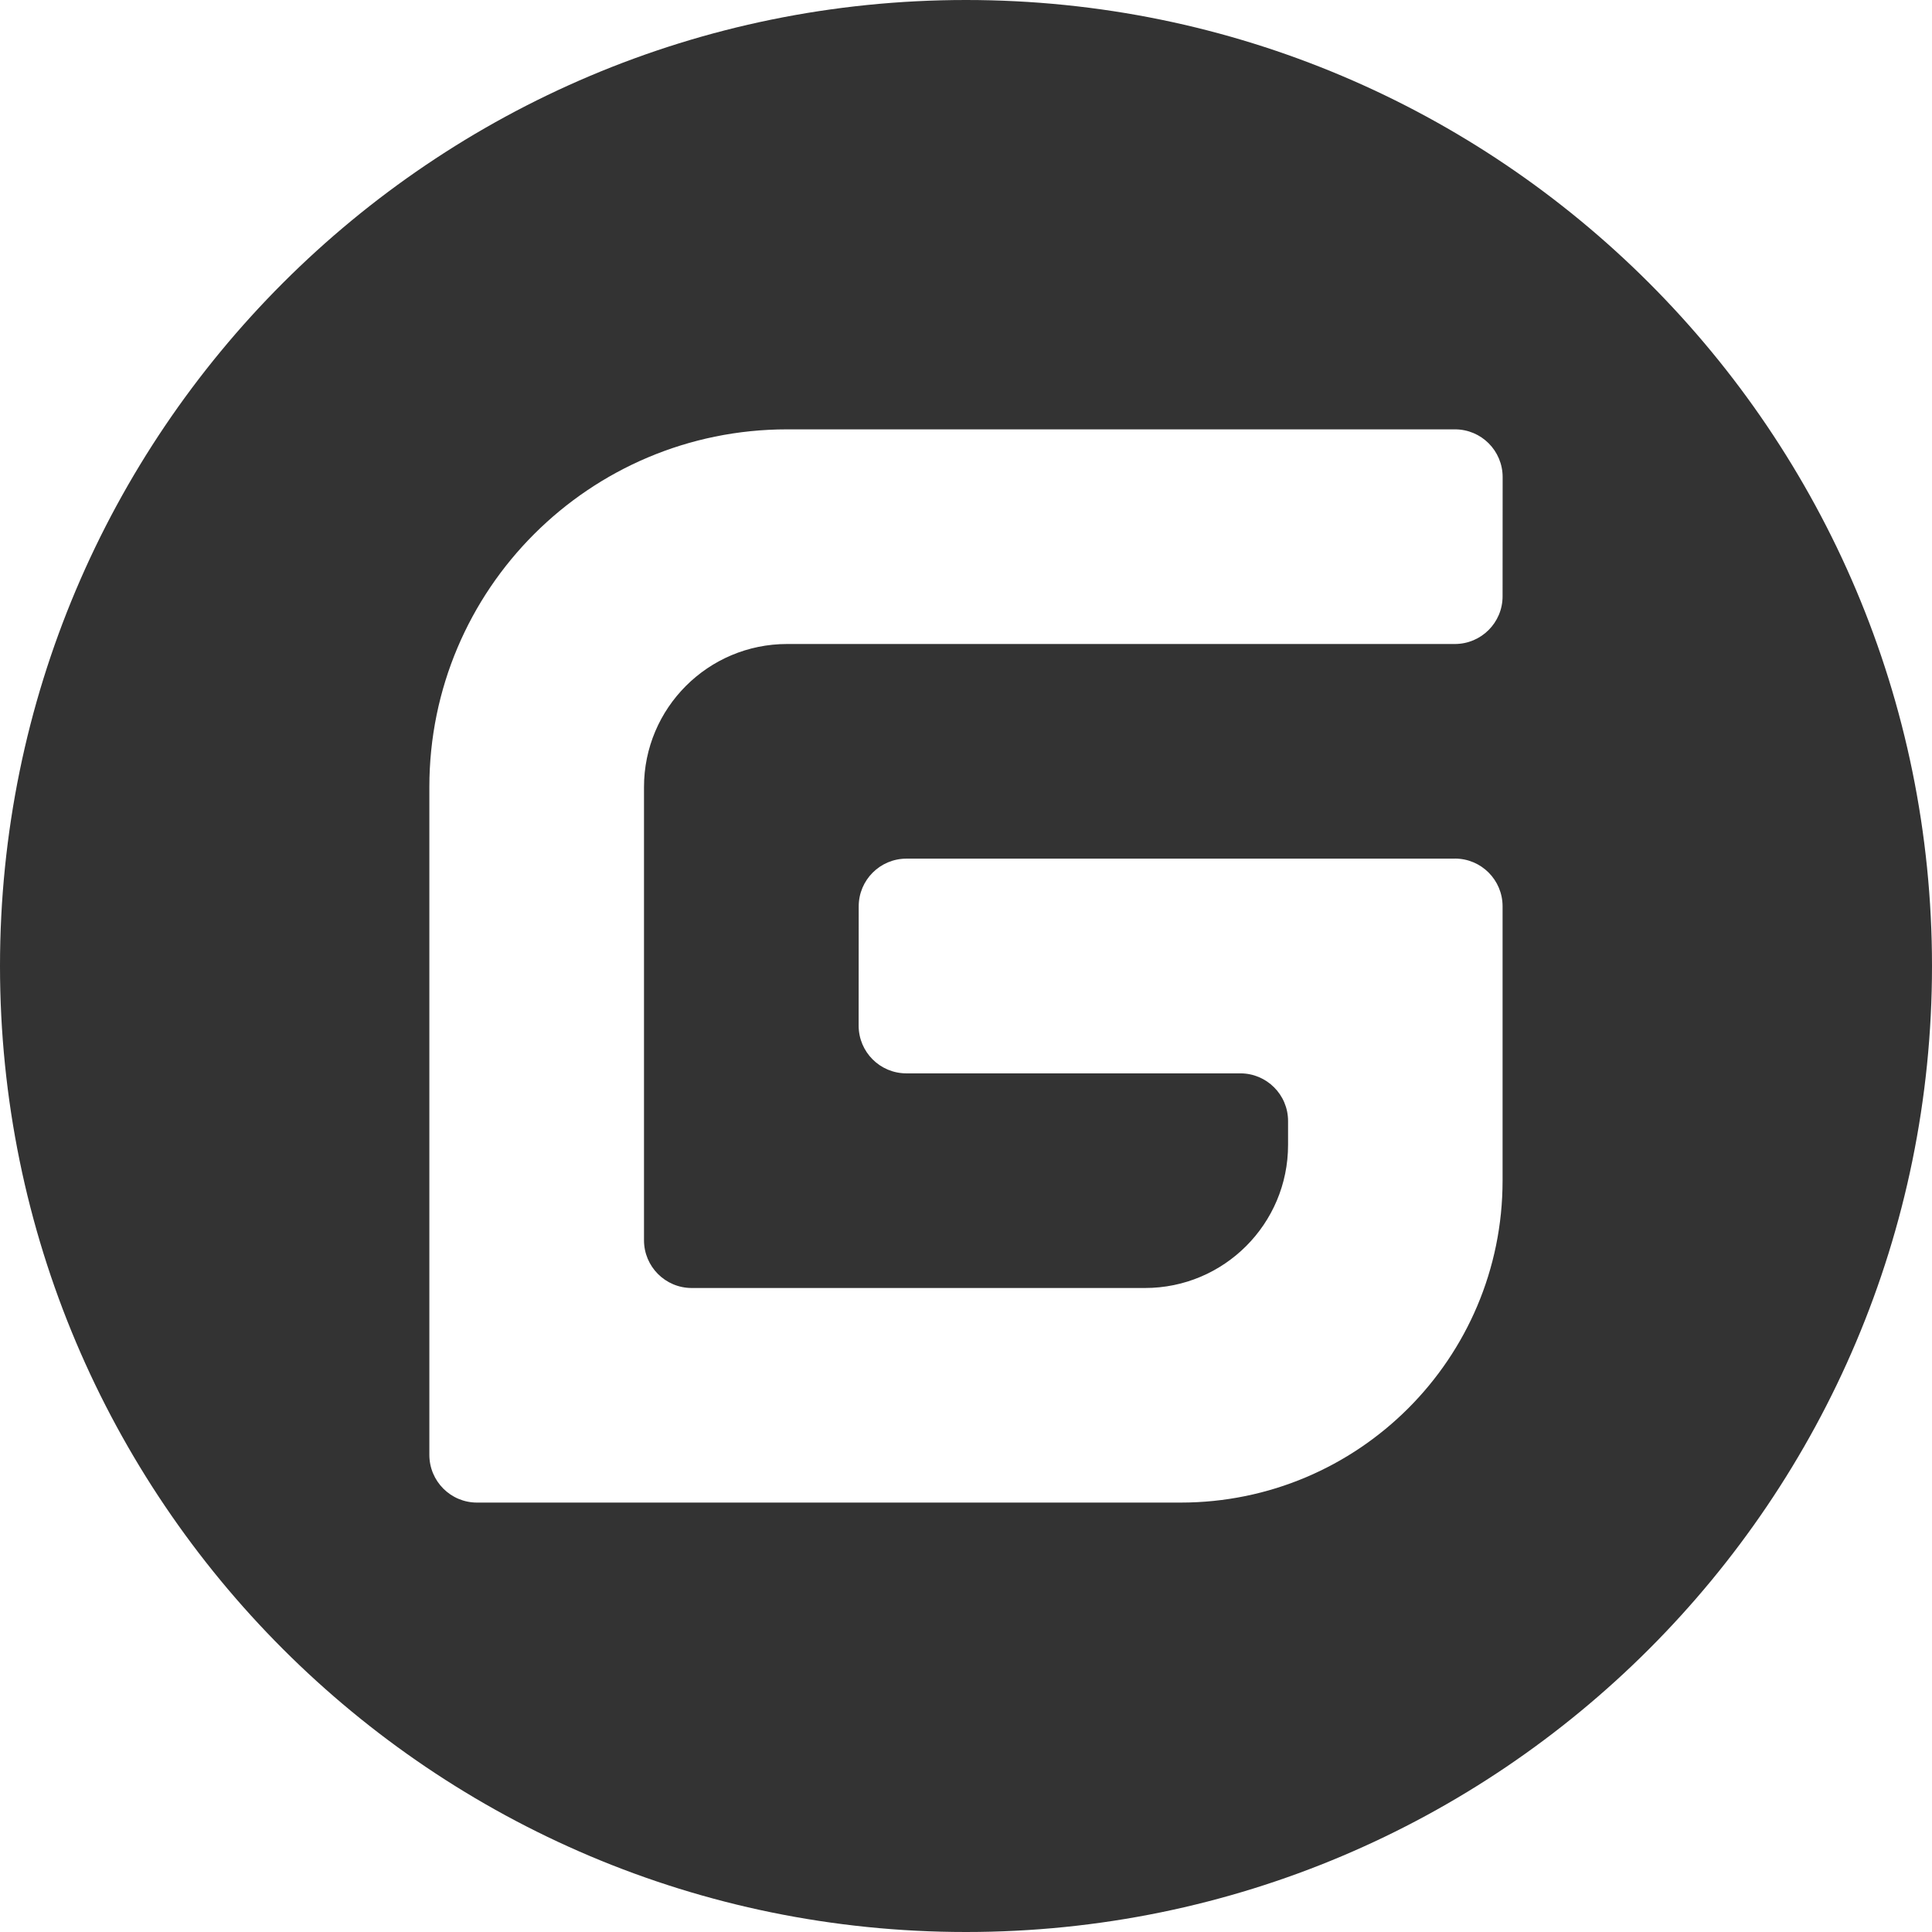
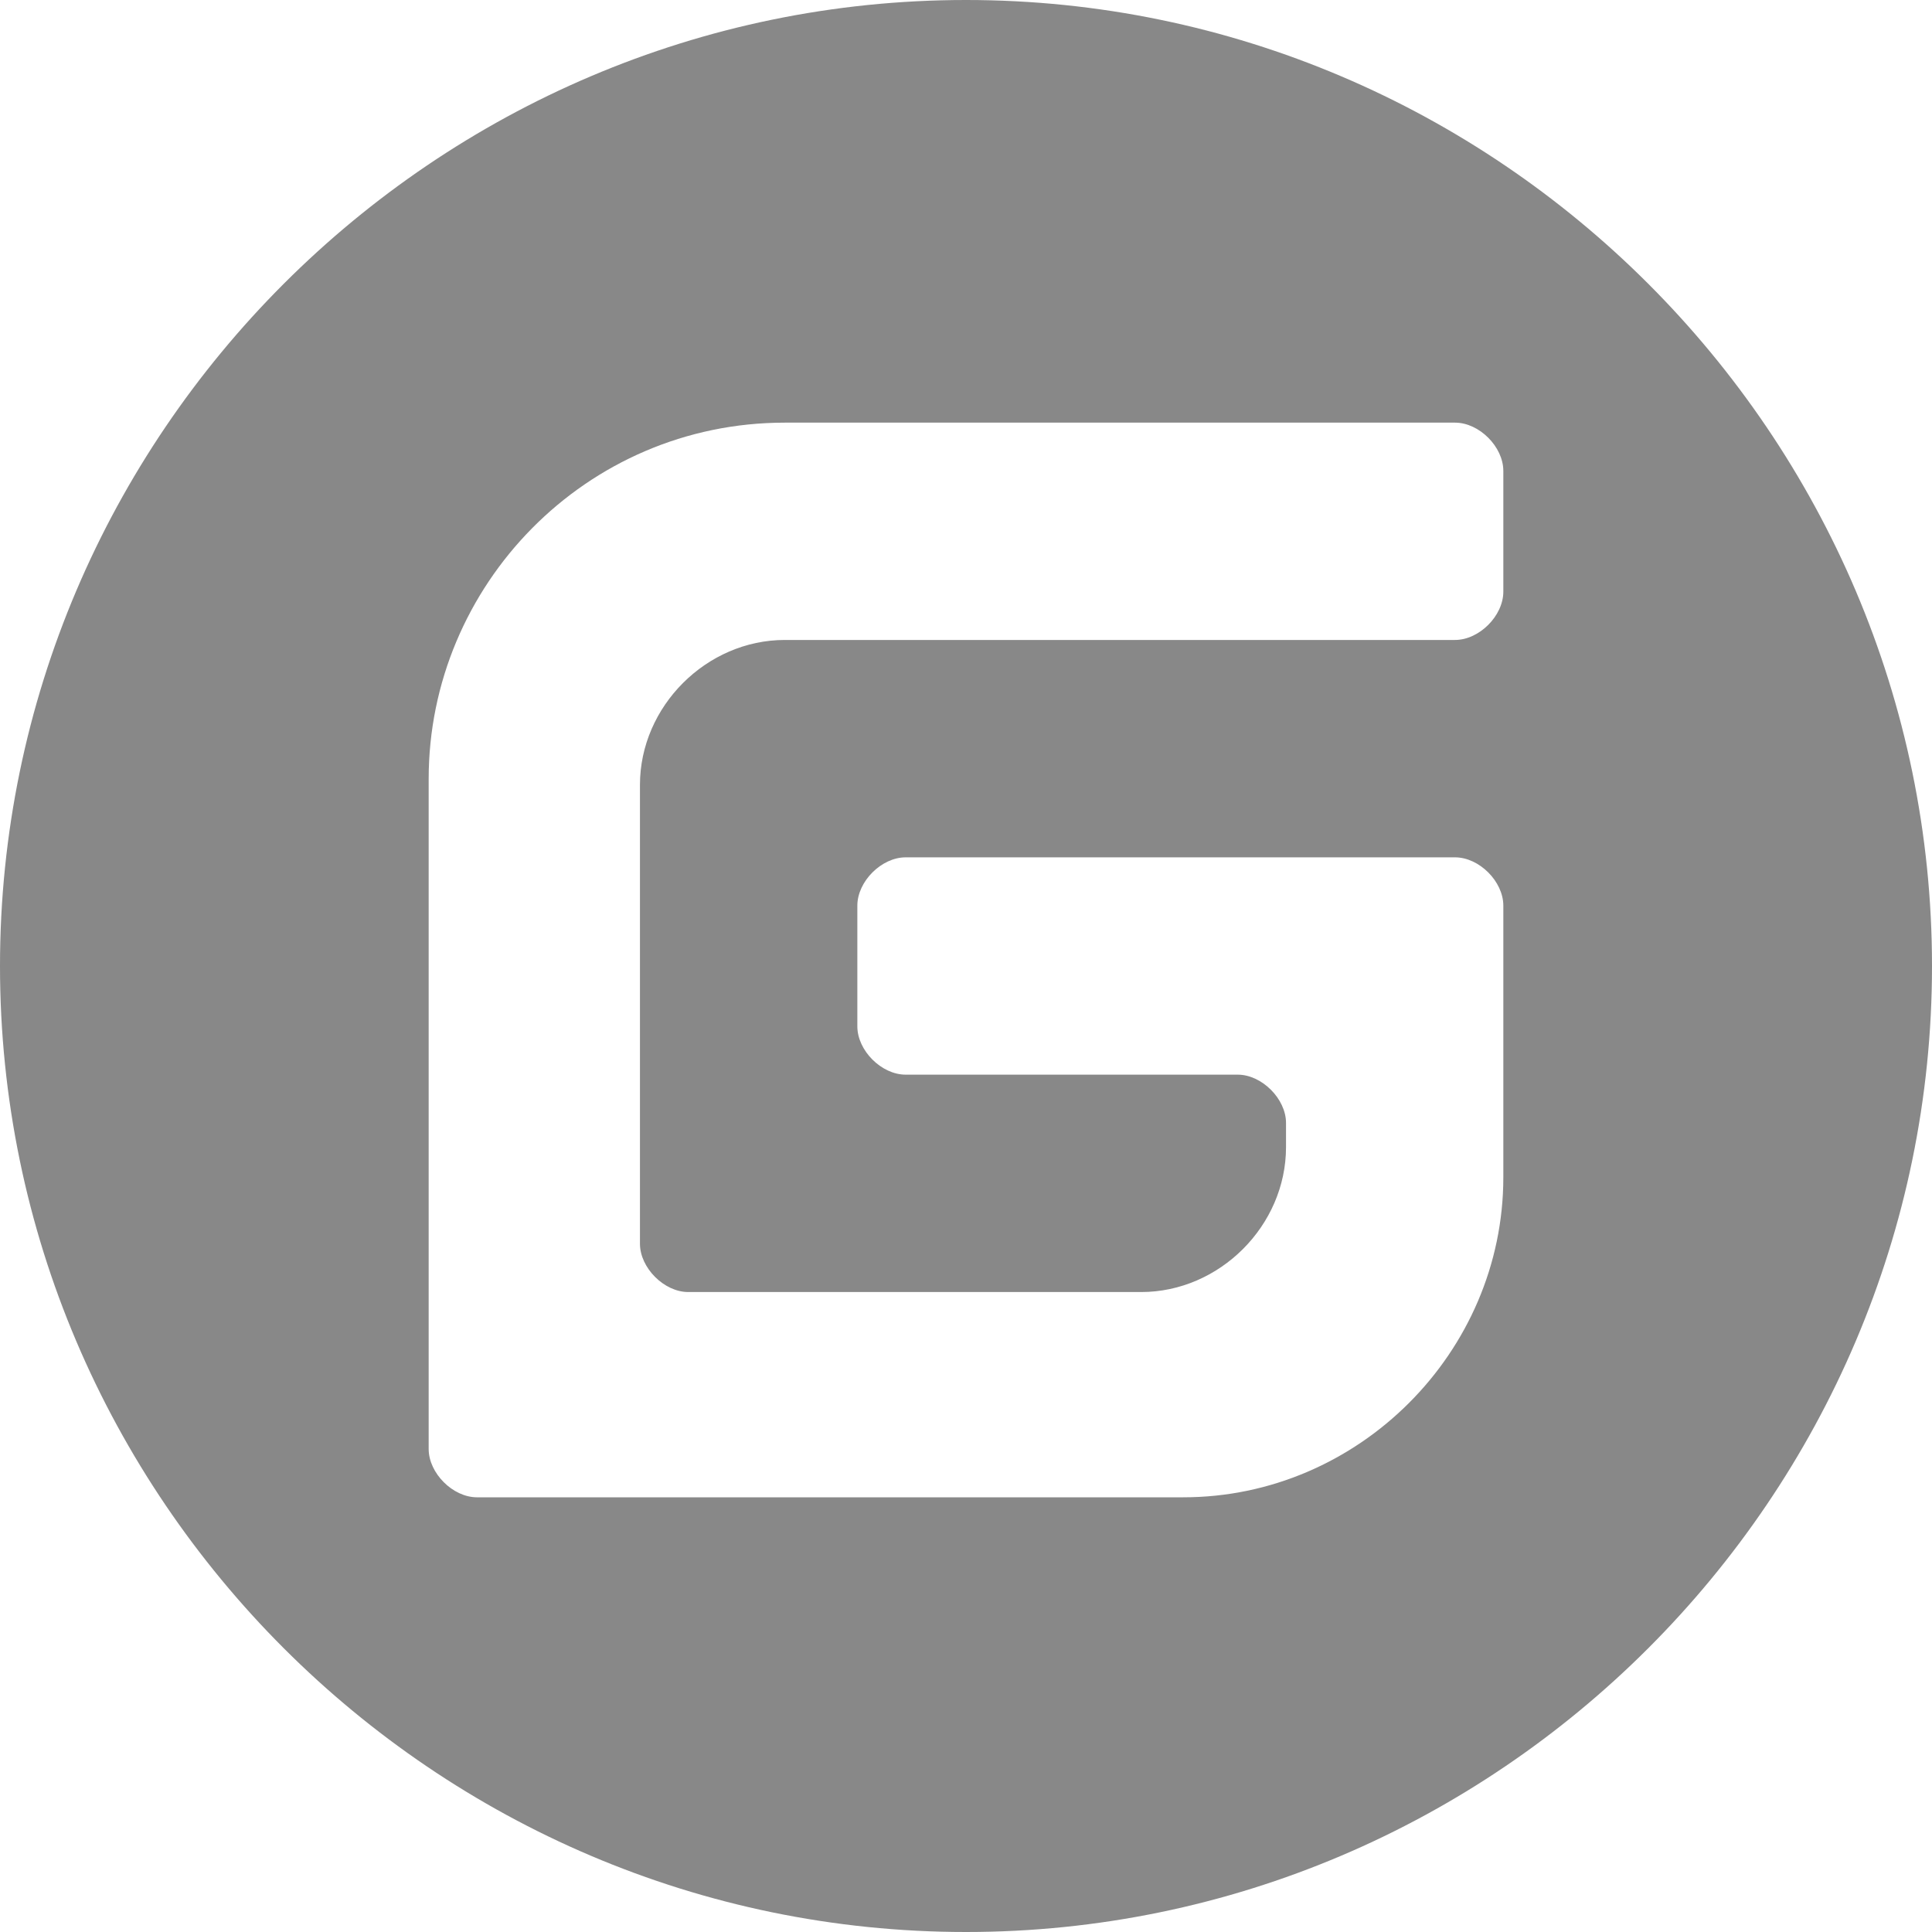
- <svg xmlns="http://www.w3.org/2000/svg" width="30px" height="30px" viewBox="0 0 30 30" version="1.1">
+ <svg xmlns="http://www.w3.org/2000/svg" width="25px" height="25px" viewBox="0 0 25 25" version="1.1">
  <g id="页面-1" stroke="none" stroke-width="1" fill="none" fill-rule="evenodd">
-     <g id="首页-软件演示" transform="translate(-871, -396)" fill="#333333" fill-rule="nonzero">
-       <g id="gitee2" transform="translate(871, 396)">
-         <path d="M15,30 C6.716,30 0,23.284 0,15 C0,6.716 6.716,0 15,0 C23.284,0 30,6.716 30,15 C30,23.284 23.284,30 15,30 Z M22.593,13.333 L14.075,13.333 C13.666,13.333 13.334,13.665 13.334,14.074 L13.333,15.926 C13.333,16.335 13.664,16.667 14.074,16.667 L19.26,16.667 C19.669,16.667 20.001,16.998 20.001,17.407 L20.001,17.778 C20.001,19.005 19.006,20 17.779,20 L10.741,20 C10.332,20 10,19.668 10,19.259 L10,12.222 C10,10.995 10.995,10 12.222,10 L22.591,10 C23,10 23.332,9.669 23.332,9.26 L23.333,7.408 C23.333,6.999 23.002,6.667 22.593,6.667 L12.222,6.667 C9.154,6.667 6.667,9.153 6.667,12.221 L6.667,22.591 C6.667,23 6.998,23.332 7.407,23.332 L18.333,23.332 C21.094,23.332 23.332,21.093 23.332,18.332 L23.332,14.073 C23.332,13.664 23.001,13.332 22.592,13.332 L22.593,13.333 Z" id="形状" />
+     <g id="首页" transform="translate(-1448, -3476)" fill="#888888" fill-rule="nonzero">
+       <g id="gitee-fill-round" transform="translate(1448, 3476)">
+         <path d="M12.5,25 C5.625,25 0,19.375 0,12.5 C0,5.625 5.625,0 12.5,0 C19.375,0 25,5.625 25,12.5 C25,19.375 19.375,25 12.5,25 Z M18.828,11.094 L11.719,11.094 C11.406,11.094 11.094,11.406 11.094,11.719 L11.094,13.281 C11.094,13.594 11.406,13.906 11.719,13.906 L16.016,13.906 C16.328,13.906 16.641,14.219 16.641,14.531 L16.641,14.844 C16.641,15.859 15.781,16.719 14.766,16.719 L8.906,16.719 C8.594,16.719 8.281,16.406 8.281,16.094 L8.281,10.156 C8.281,9.141 9.141,8.281 10.156,8.281 L18.828,8.281 C19.141,8.281 19.453,7.969 19.453,7.656 L19.453,6.094 C19.453,5.781 19.141,5.469 18.828,5.469 L10.156,5.469 C7.578,5.469 5.547,7.578 5.547,10.078 L5.547,18.75 C5.547,19.062 5.859,19.375 6.172,19.375 L15.312,19.375 C17.578,19.375 19.453,17.5 19.453,15.234 L19.453,11.719 C19.453,11.406 19.141,11.094 18.828,11.094 Z" id="形状" />
      </g>
    </g>
  </g>
</svg>
